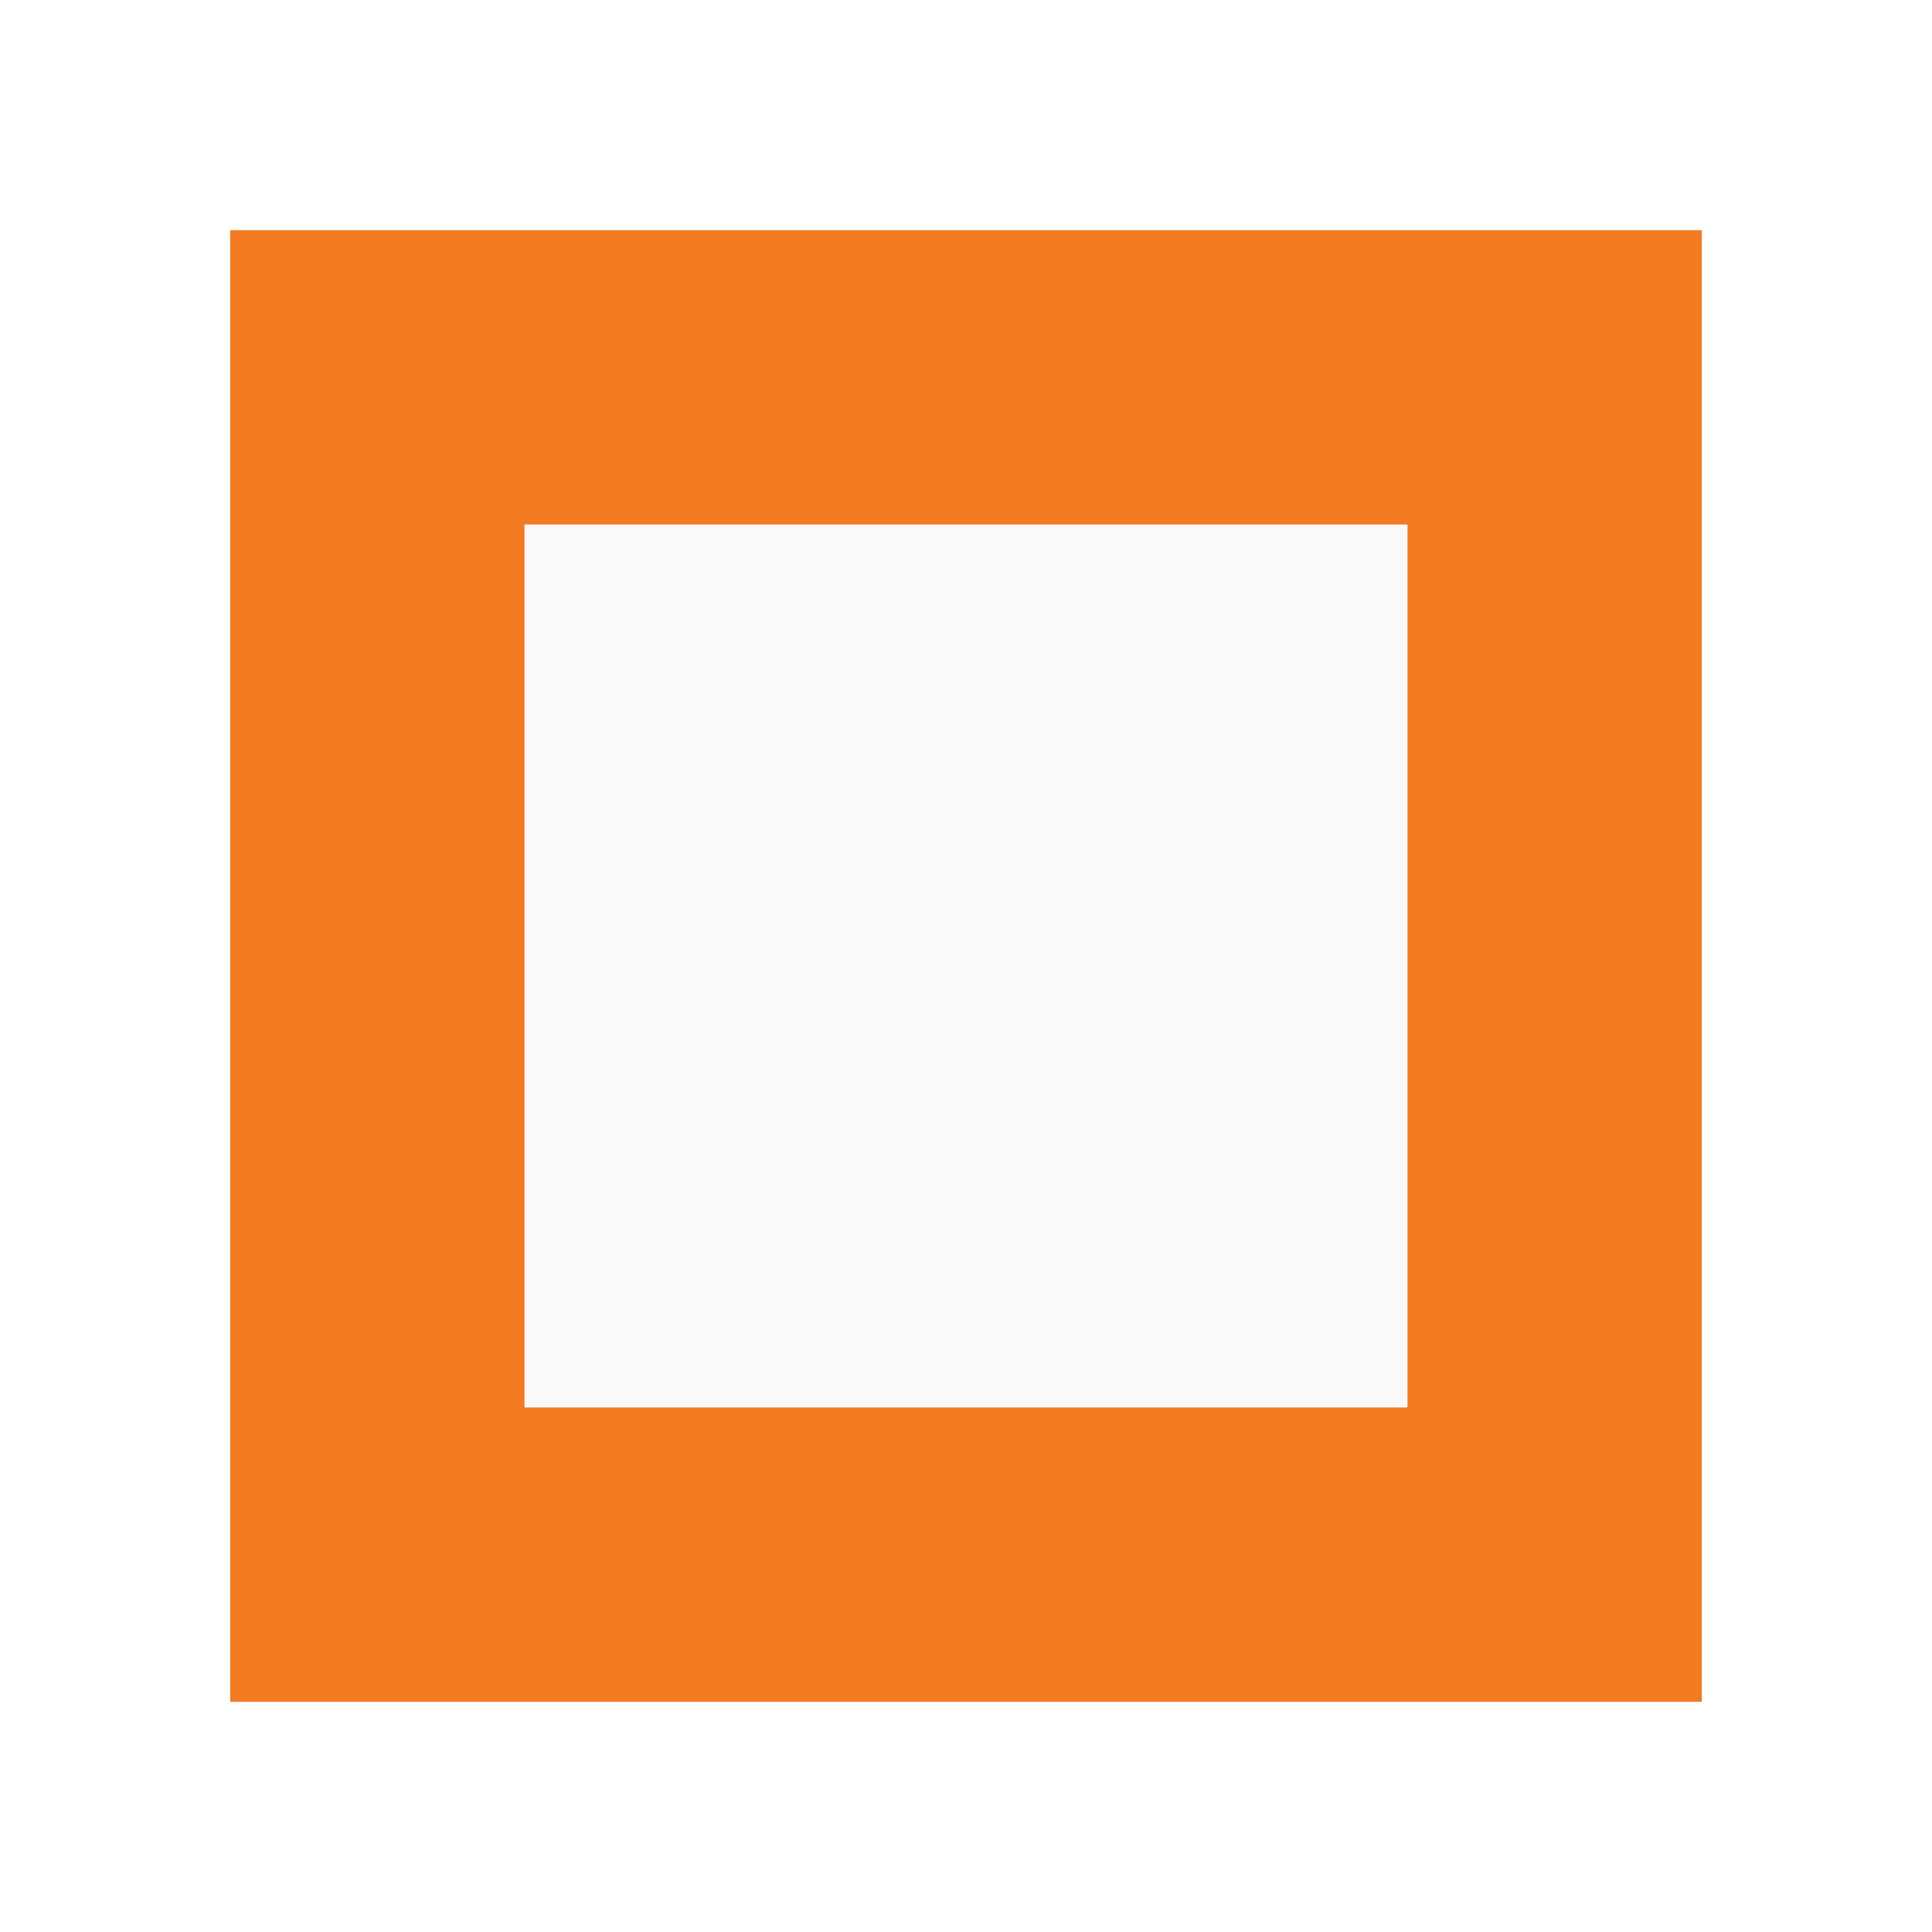
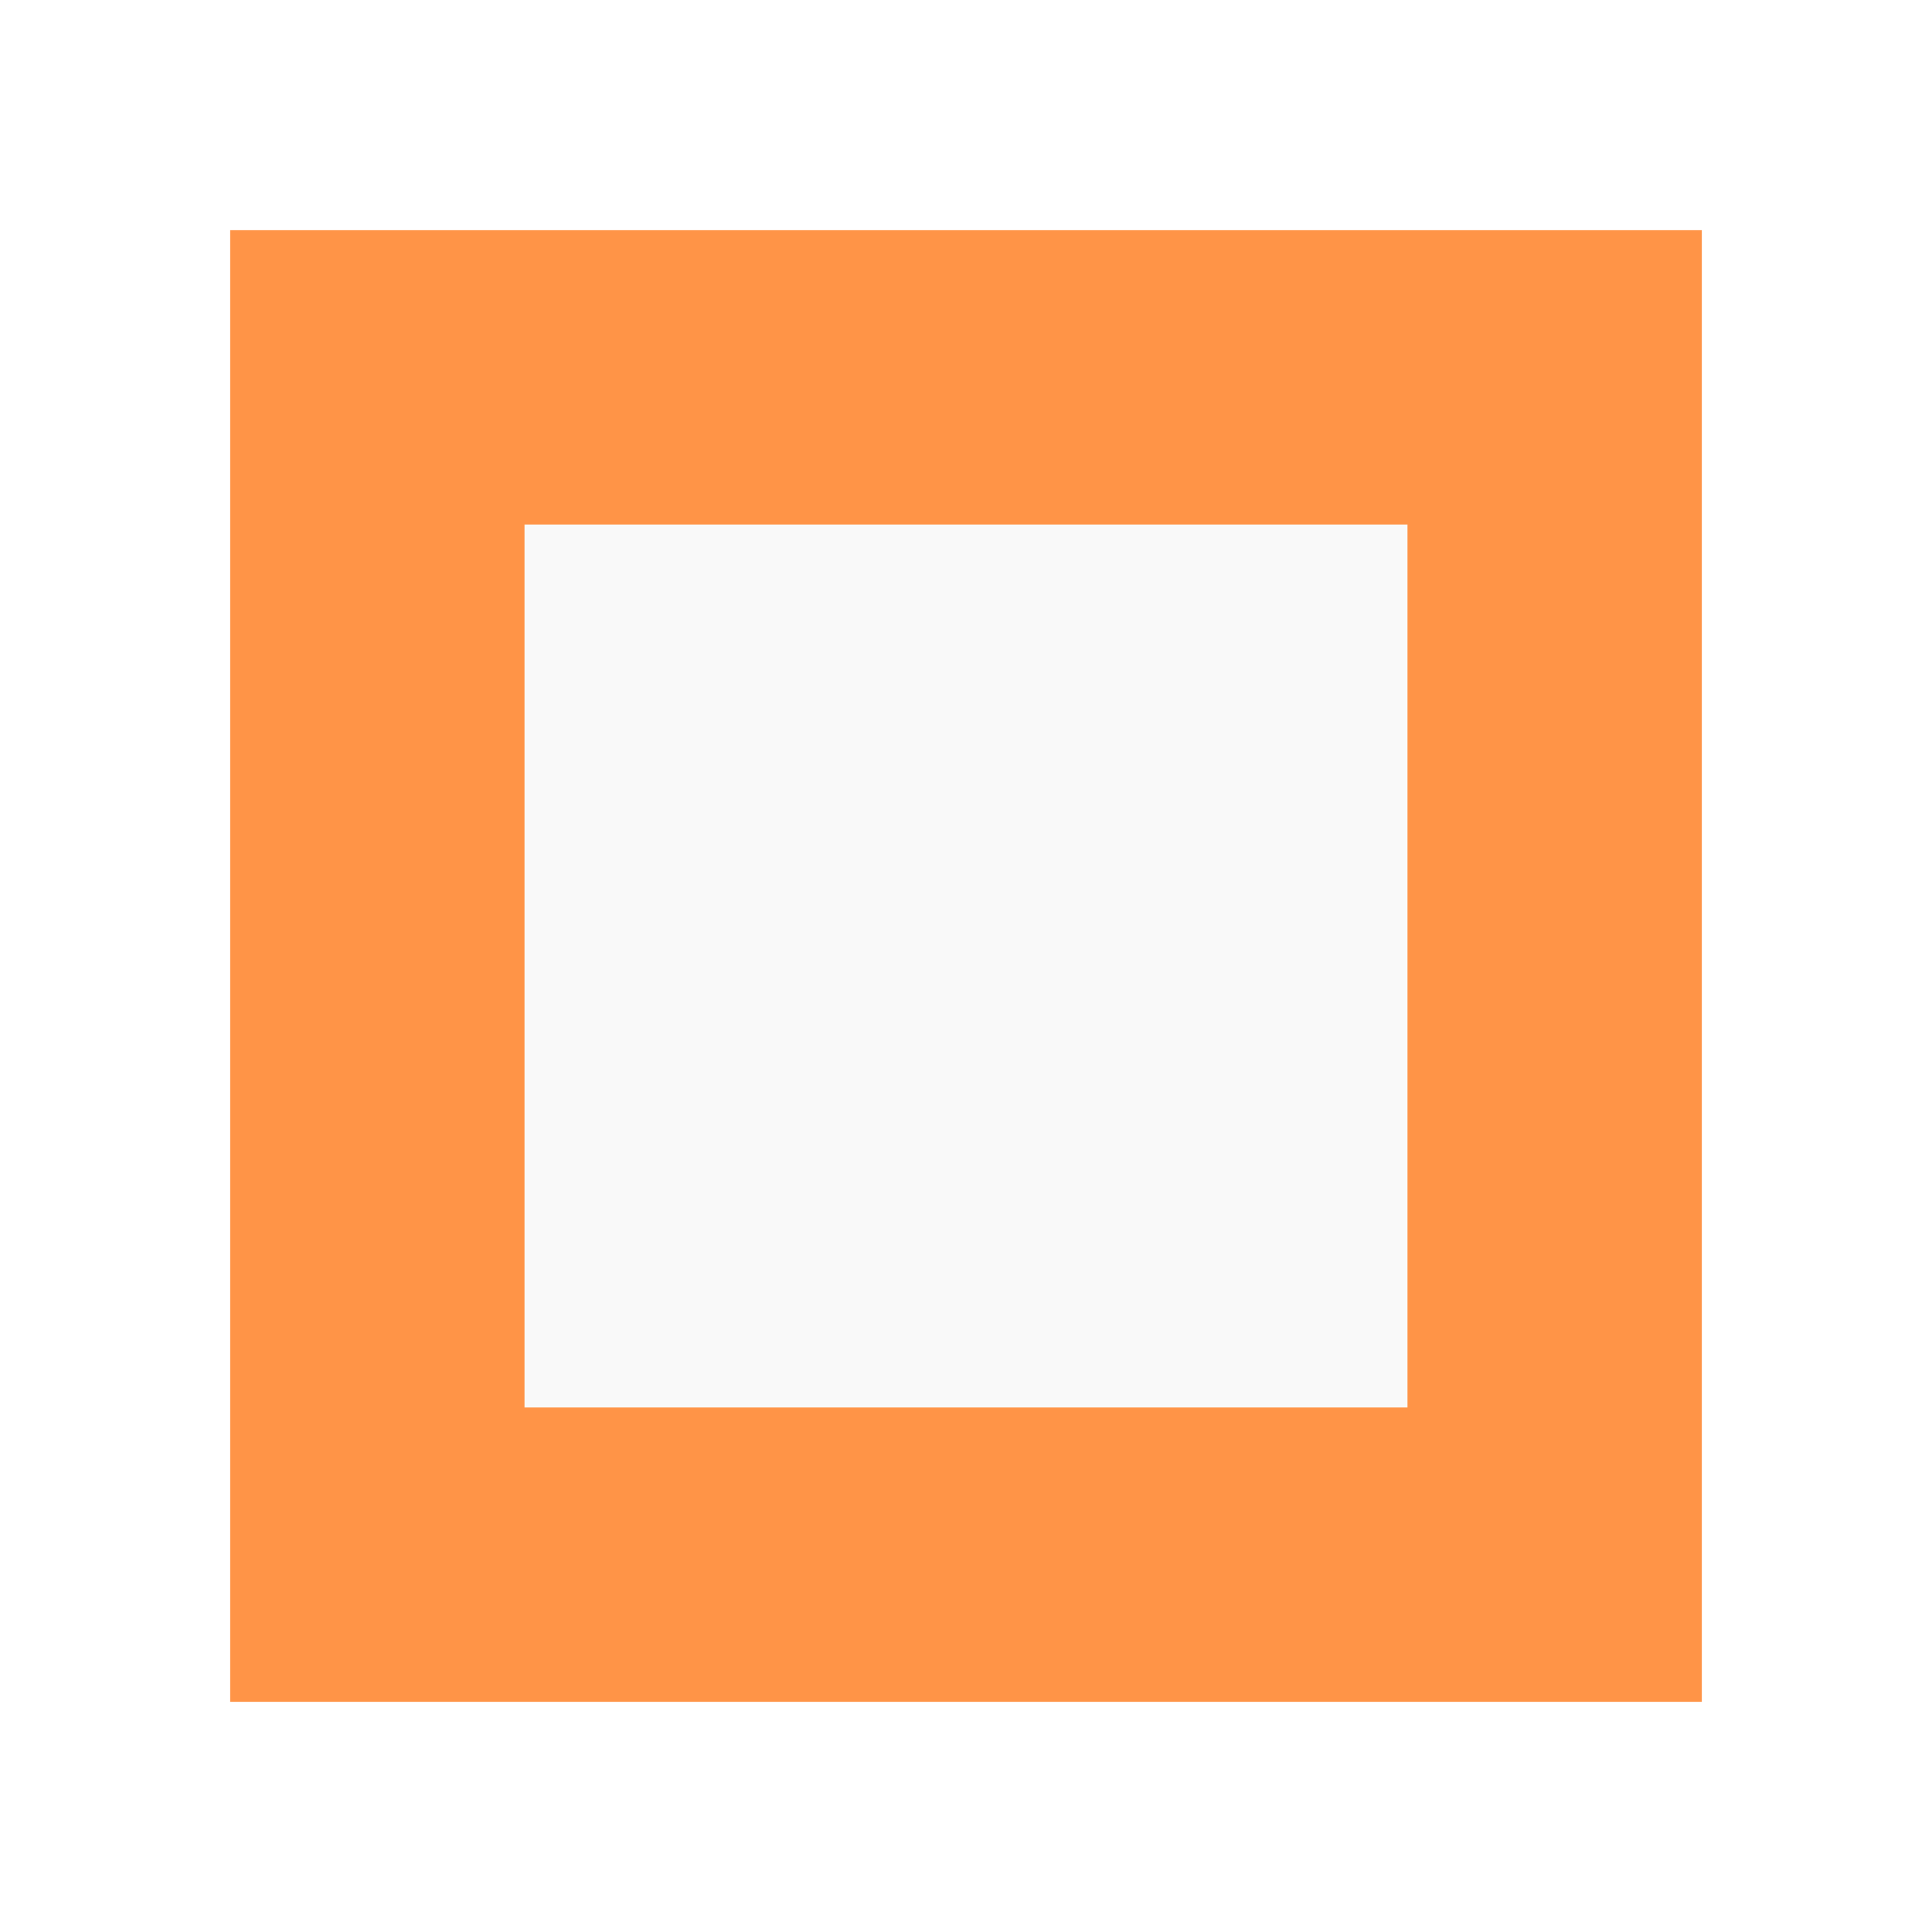
<svg xmlns="http://www.w3.org/2000/svg" viewBox="0 0 1024 1024" width="1024" height="1024">
-   <polygon points="122.0,122.0 902.0,122.0 902.0,902.0 122.0,902.0" fill="#F27A21" />
+   <polygon points="122.0,122.0 902.0,122.0 902.0,902.0 122.0,902.0" fill="#FF9447" />
  <polygon points="278.0,278.0 746.0,278.0 746.0,746.0 278.0,746.0" fill="#F9F9F9" />
</svg>
